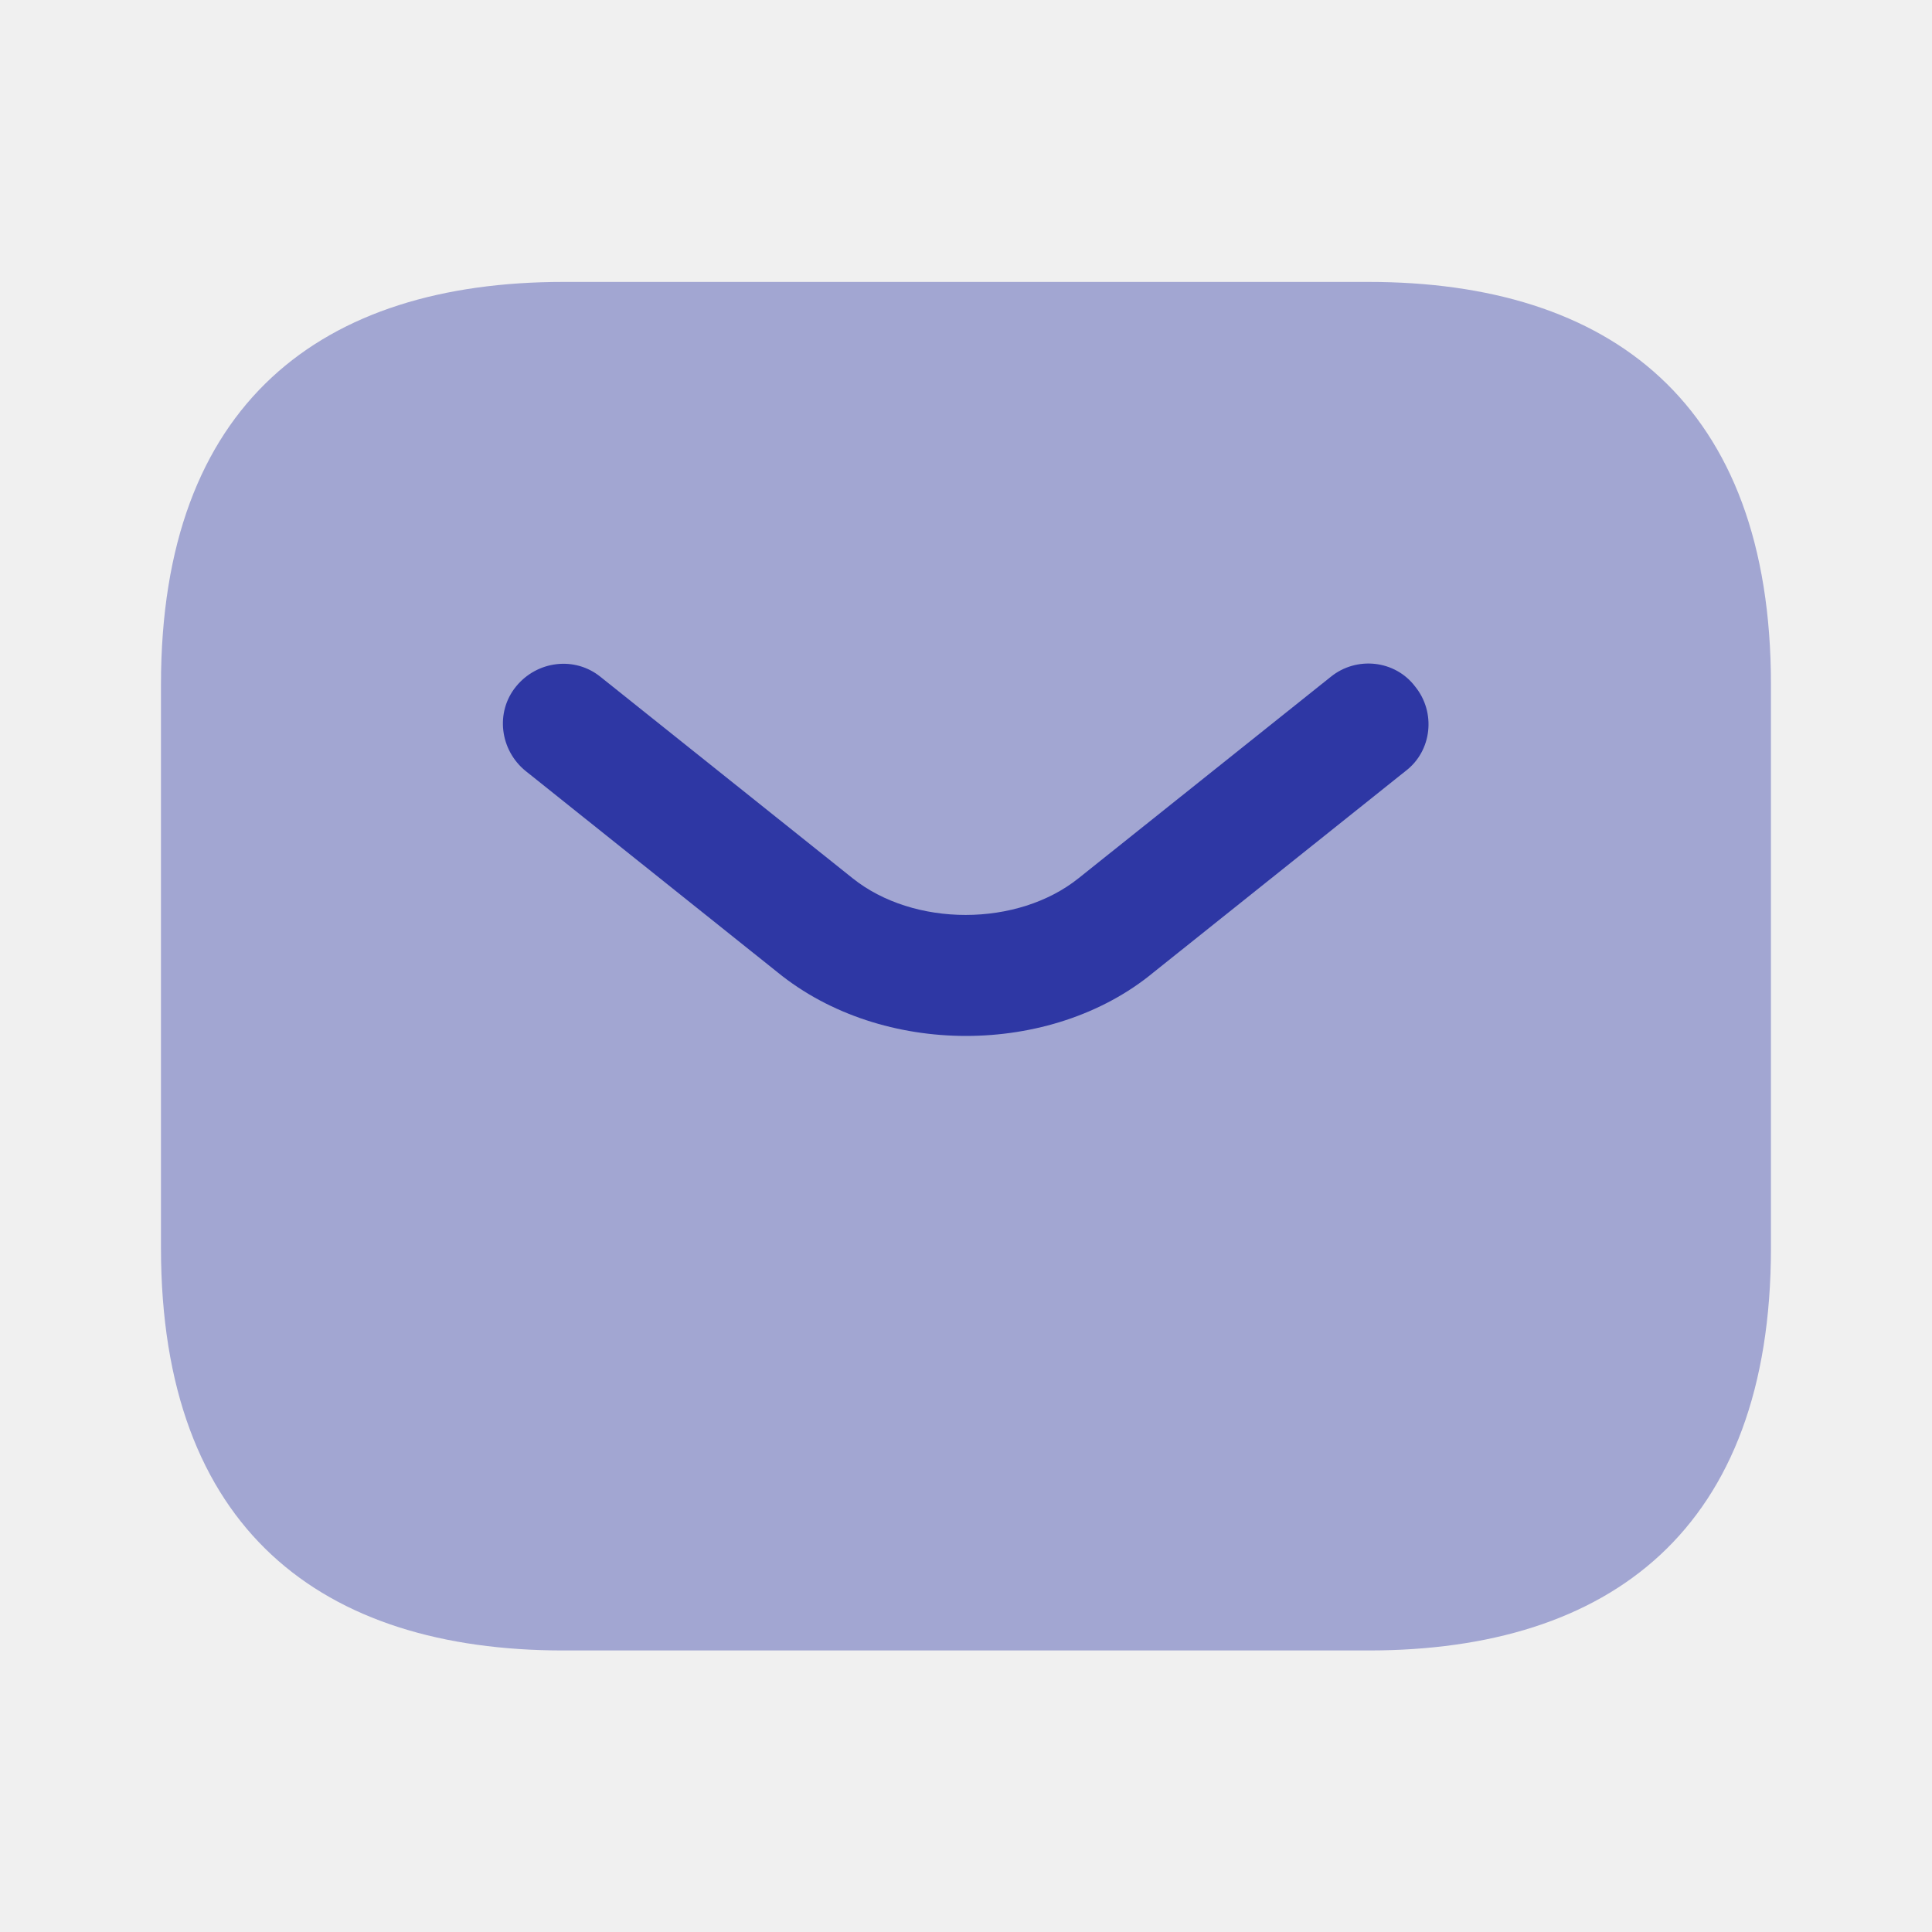
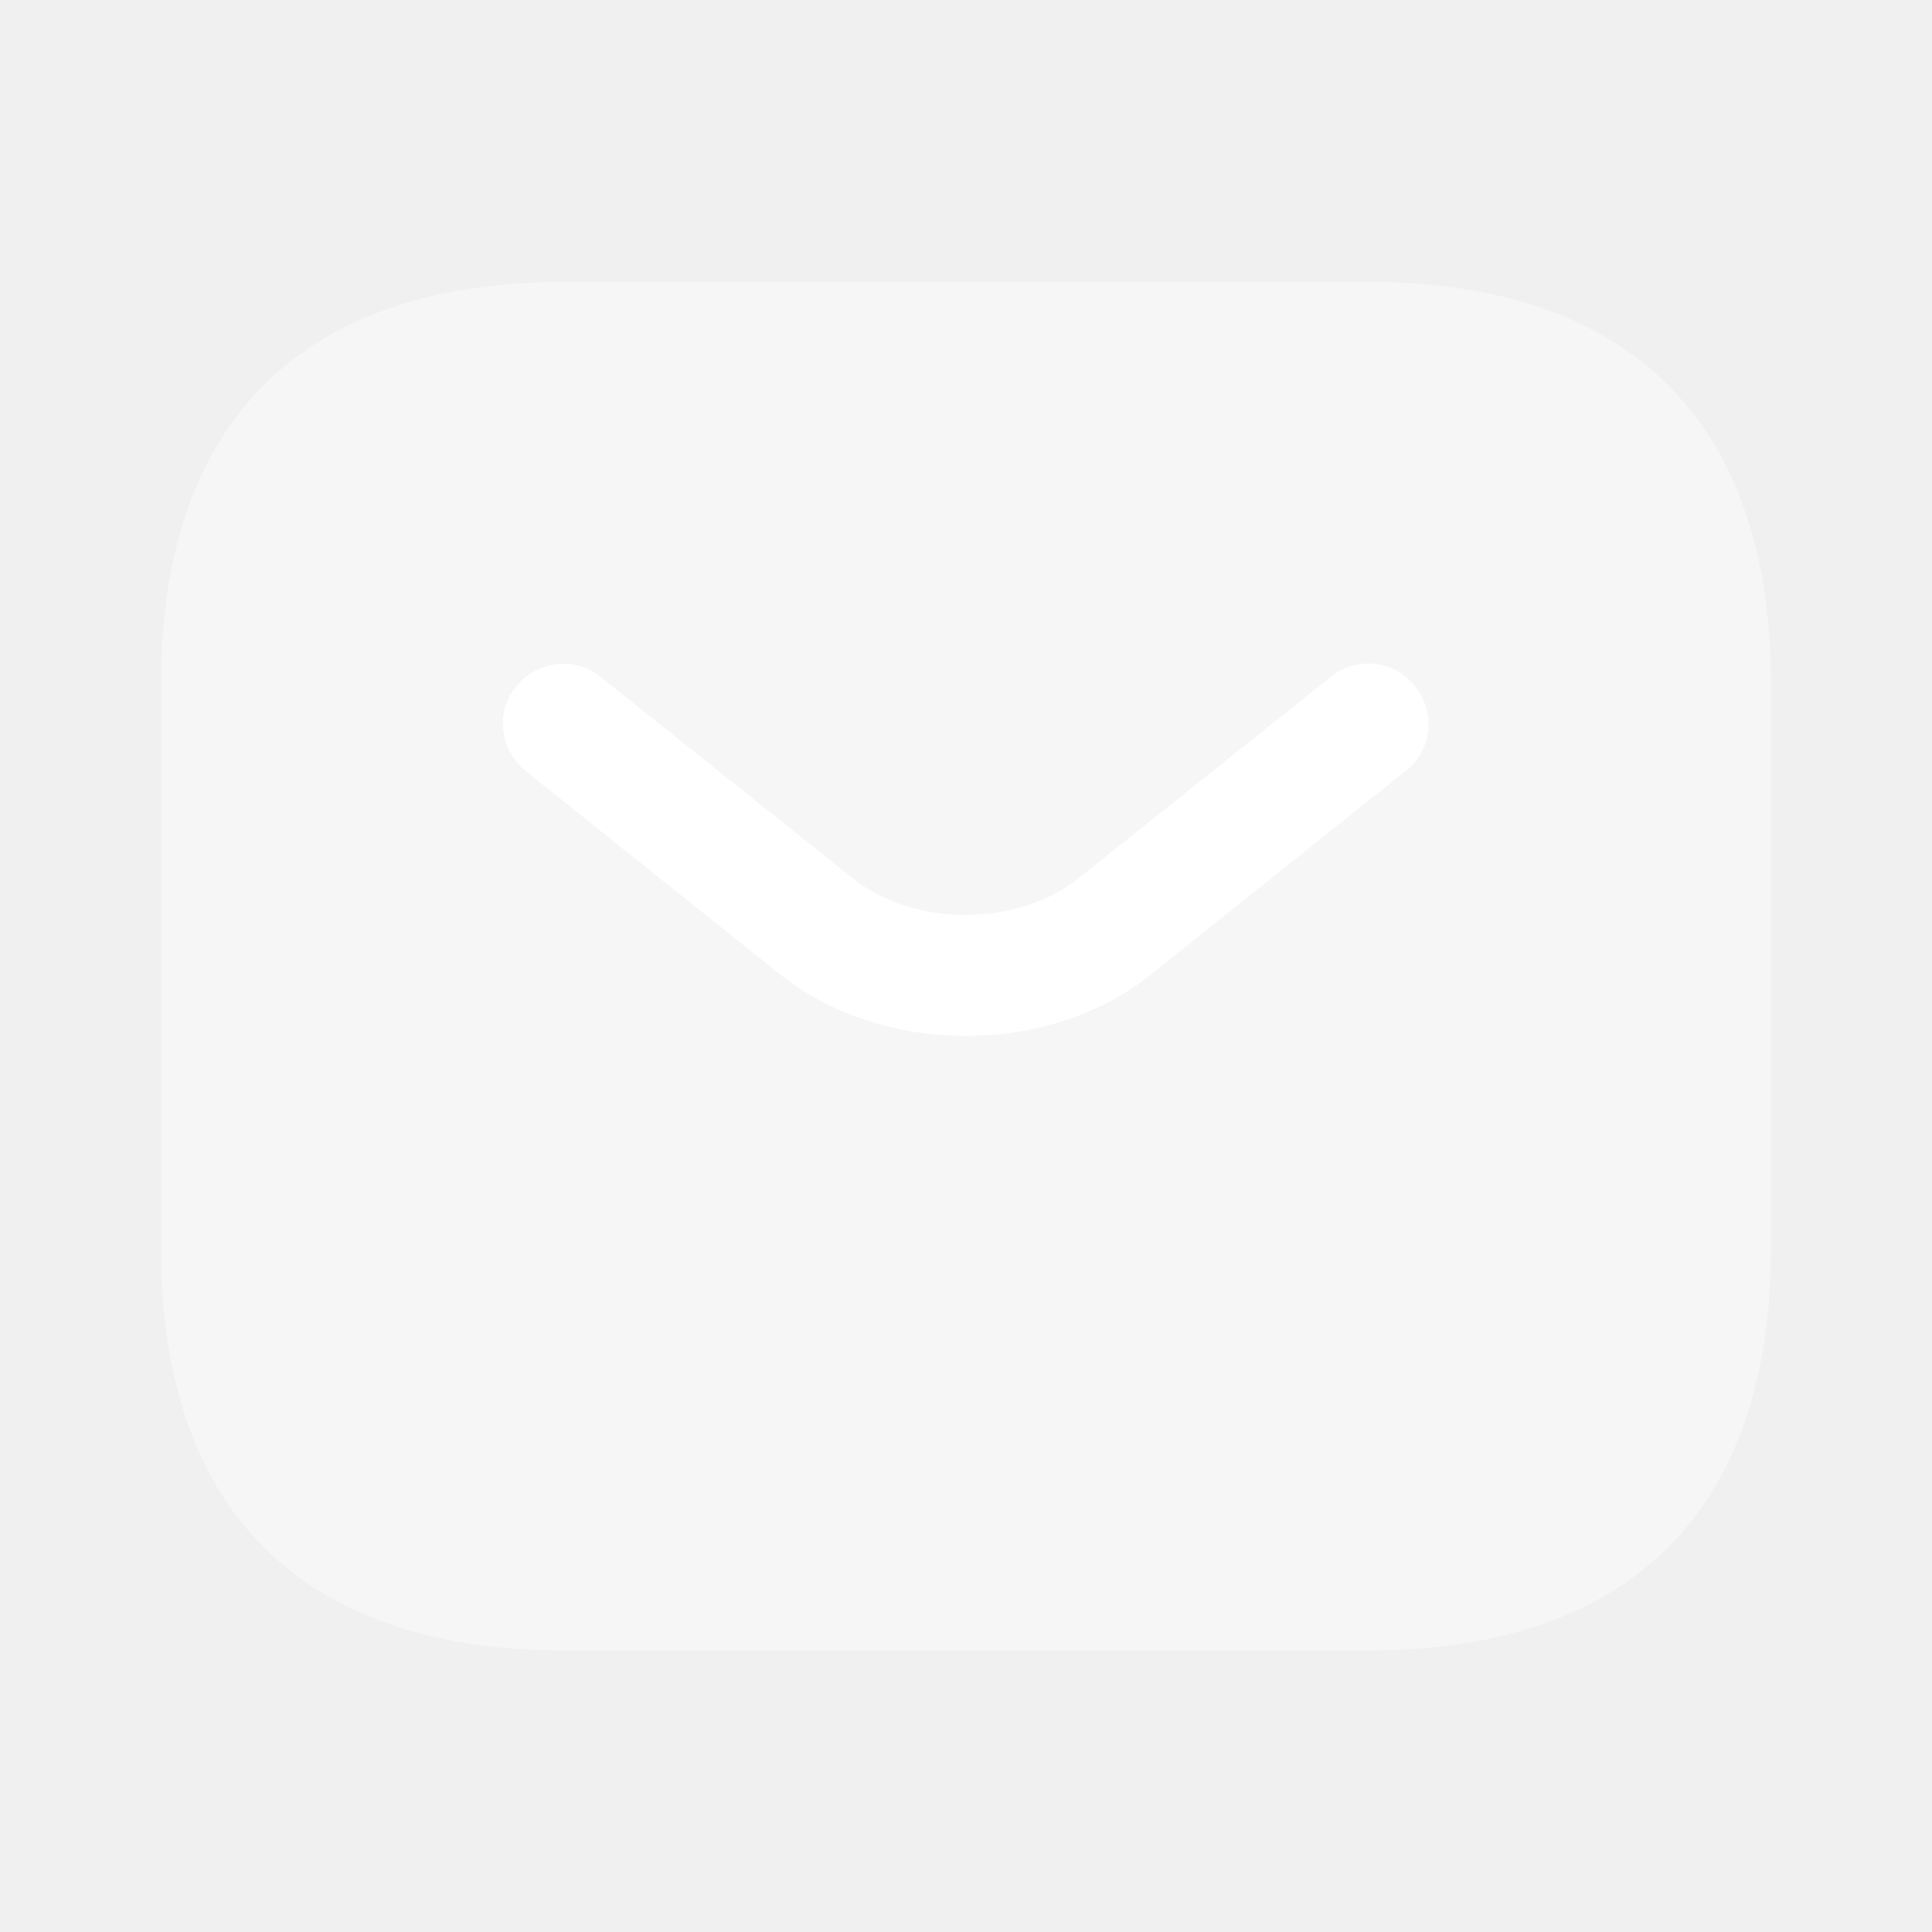
<svg xmlns="http://www.w3.org/2000/svg" width="25" height="25" viewBox="0 0 25 25" fill="none">
-   <path opacity="0.4" d="M17.708 21.357H7.291C4.166 21.357 2.083 19.794 2.083 16.148V8.857C2.083 5.211 4.166 3.648 7.291 3.648H17.708C20.833 3.648 22.916 5.211 22.916 8.857V16.148C22.916 19.794 20.833 21.357 17.708 21.357Z" fill="#2E37A4" />
-   <path d="M12.5 13.405C11.625 13.405 10.74 13.134 10.062 12.582L6.802 9.977C6.469 9.707 6.406 9.217 6.677 8.884C6.948 8.55 7.437 8.488 7.771 8.759L11.031 11.363C11.823 11.998 13.167 11.998 13.958 11.363L17.219 8.759C17.552 8.488 18.052 8.54 18.312 8.884C18.583 9.217 18.531 9.717 18.188 9.977L14.927 12.582C14.26 13.134 13.375 13.405 12.5 13.405Z" fill="#2E37A4" />
+   <path opacity="0.4" d="M17.708 21.357H7.291C4.166 21.357 2.083 19.794 2.083 16.148V8.857C2.083 5.211 4.166 3.648 7.291 3.648H17.708C20.833 3.648 22.916 5.211 22.916 8.857V16.148C22.916 19.794 20.833 21.357 17.708 21.357Z" fill="#fff" />
+   <path d="M12.5 13.405C11.625 13.405 10.74 13.134 10.062 12.582L6.802 9.977C6.469 9.707 6.406 9.217 6.677 8.884C6.948 8.55 7.437 8.488 7.771 8.759L11.031 11.363C11.823 11.998 13.167 11.998 13.958 11.363L17.219 8.759C17.552 8.488 18.052 8.54 18.312 8.884C18.583 9.217 18.531 9.717 18.188 9.977L14.927 12.582C14.26 13.134 13.375 13.405 12.5 13.405Z" fill="#fff" />
</svg>
